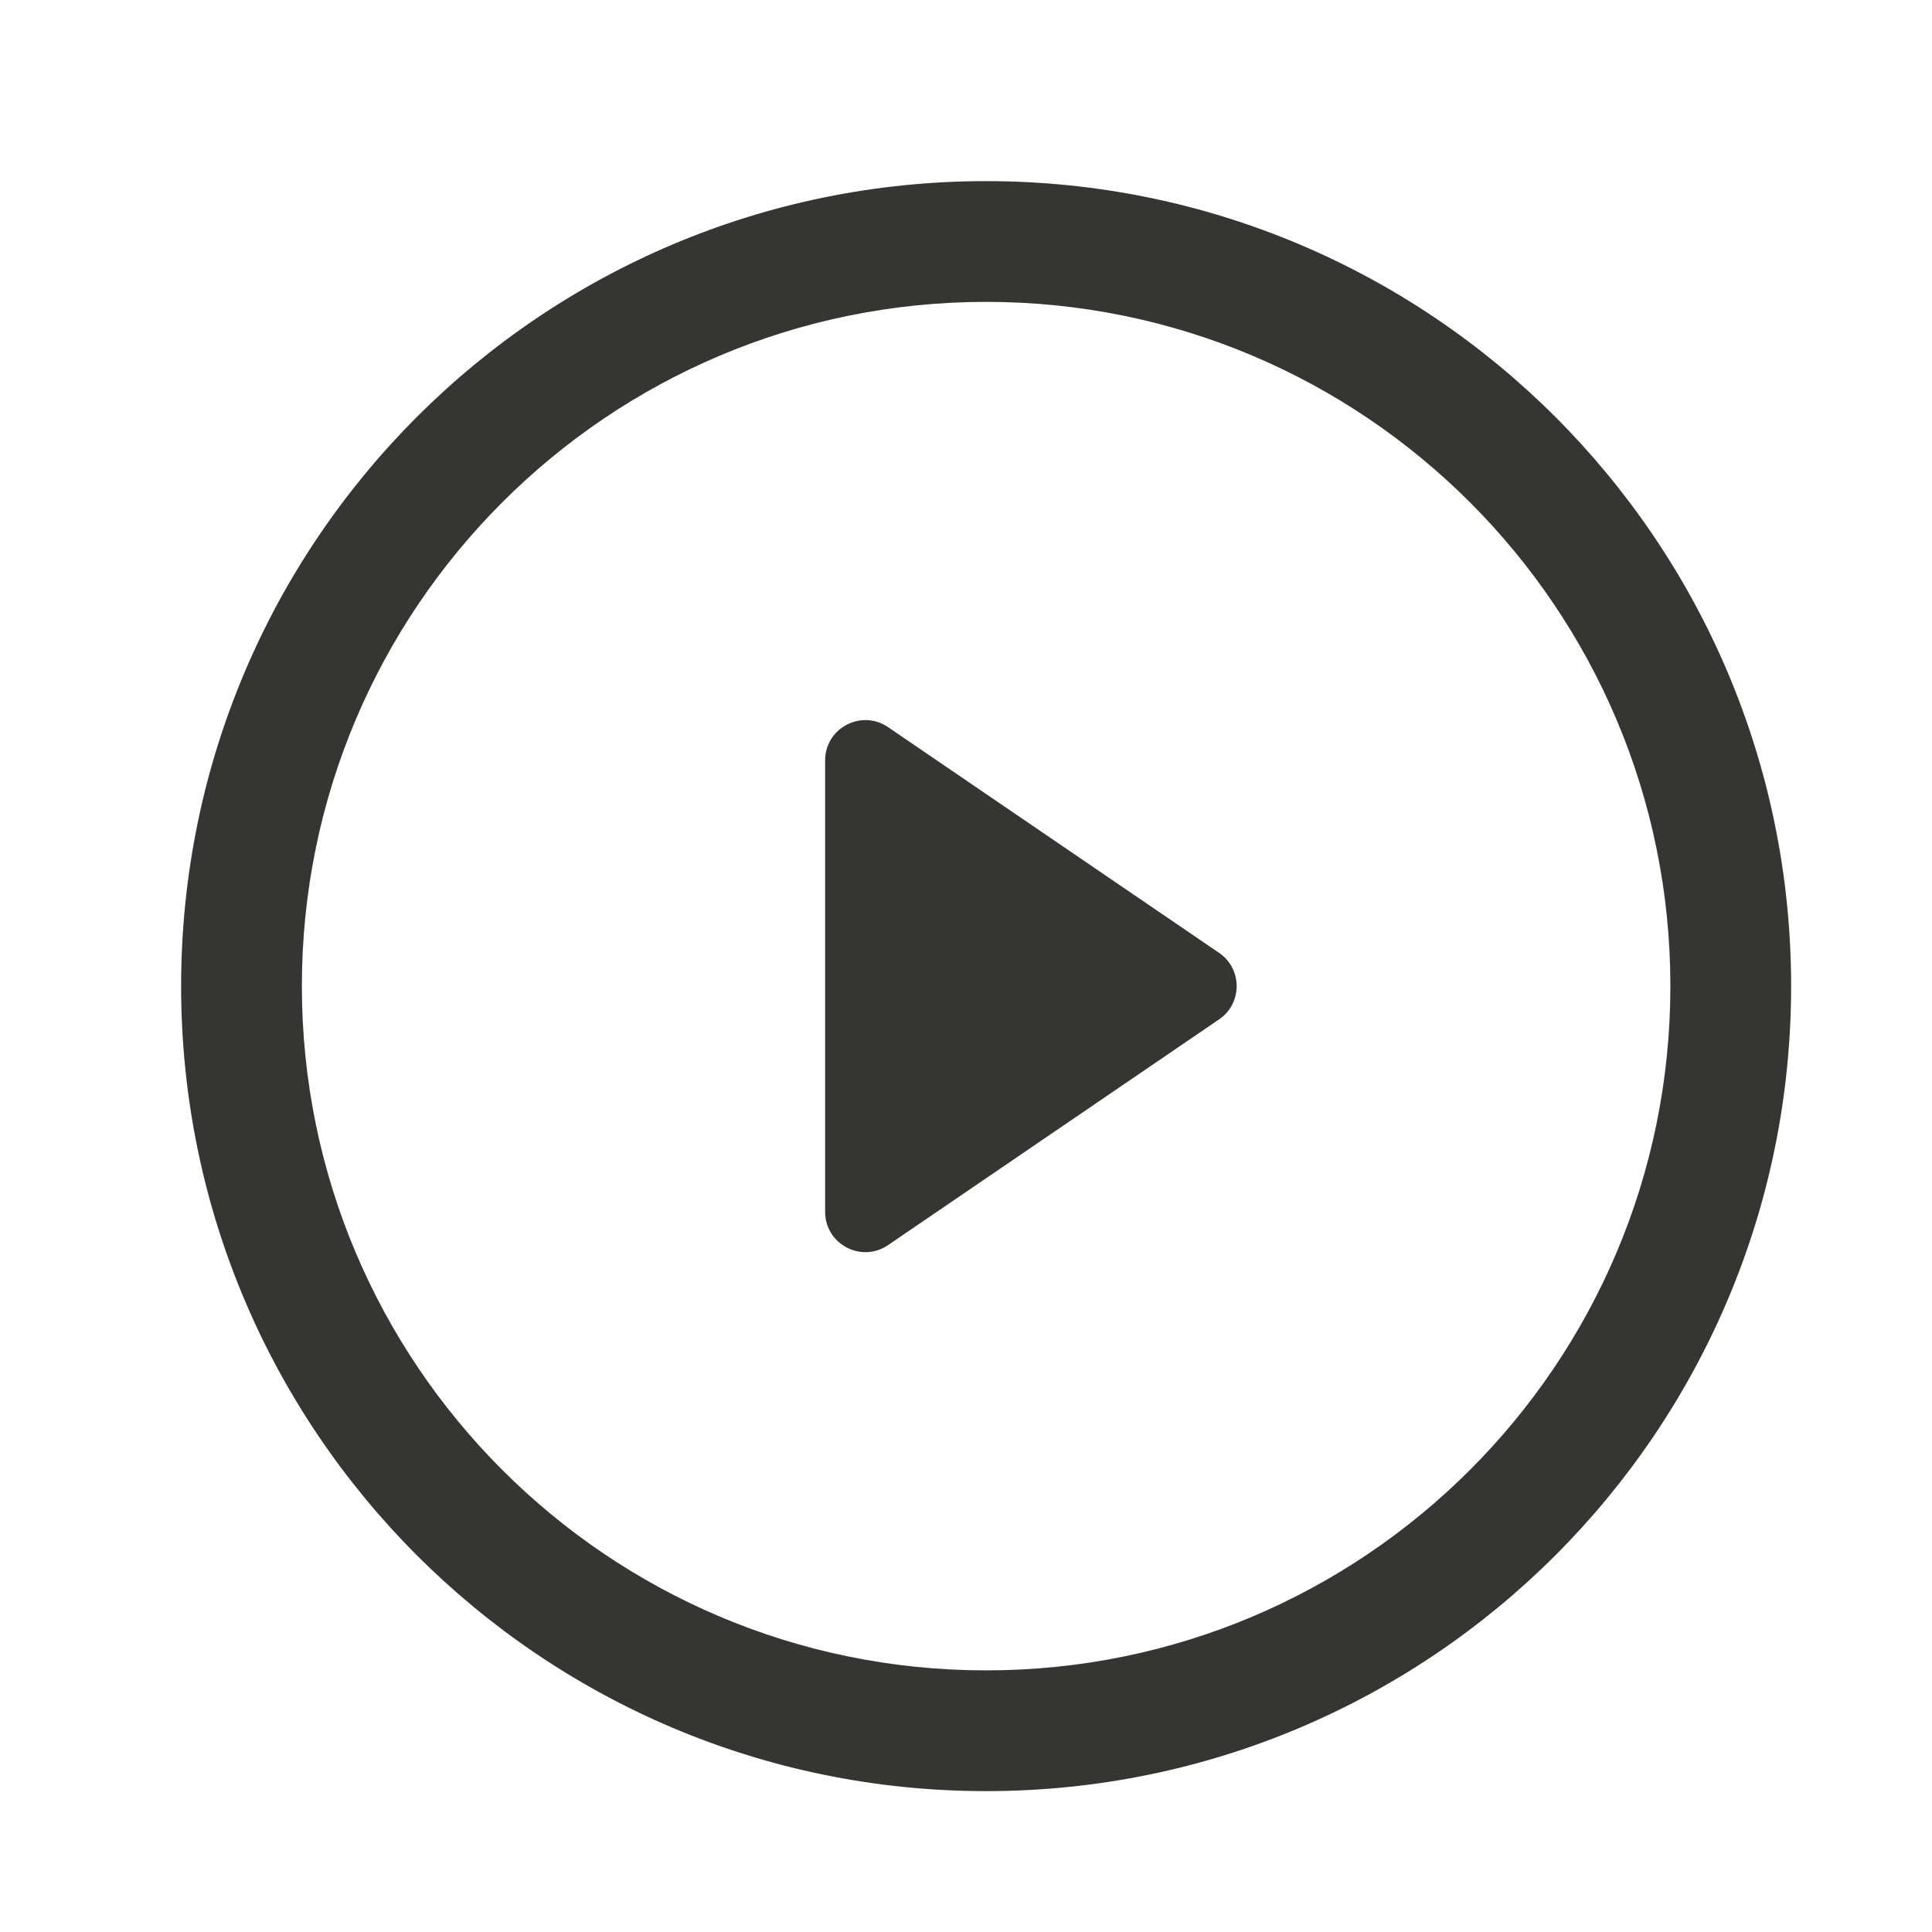
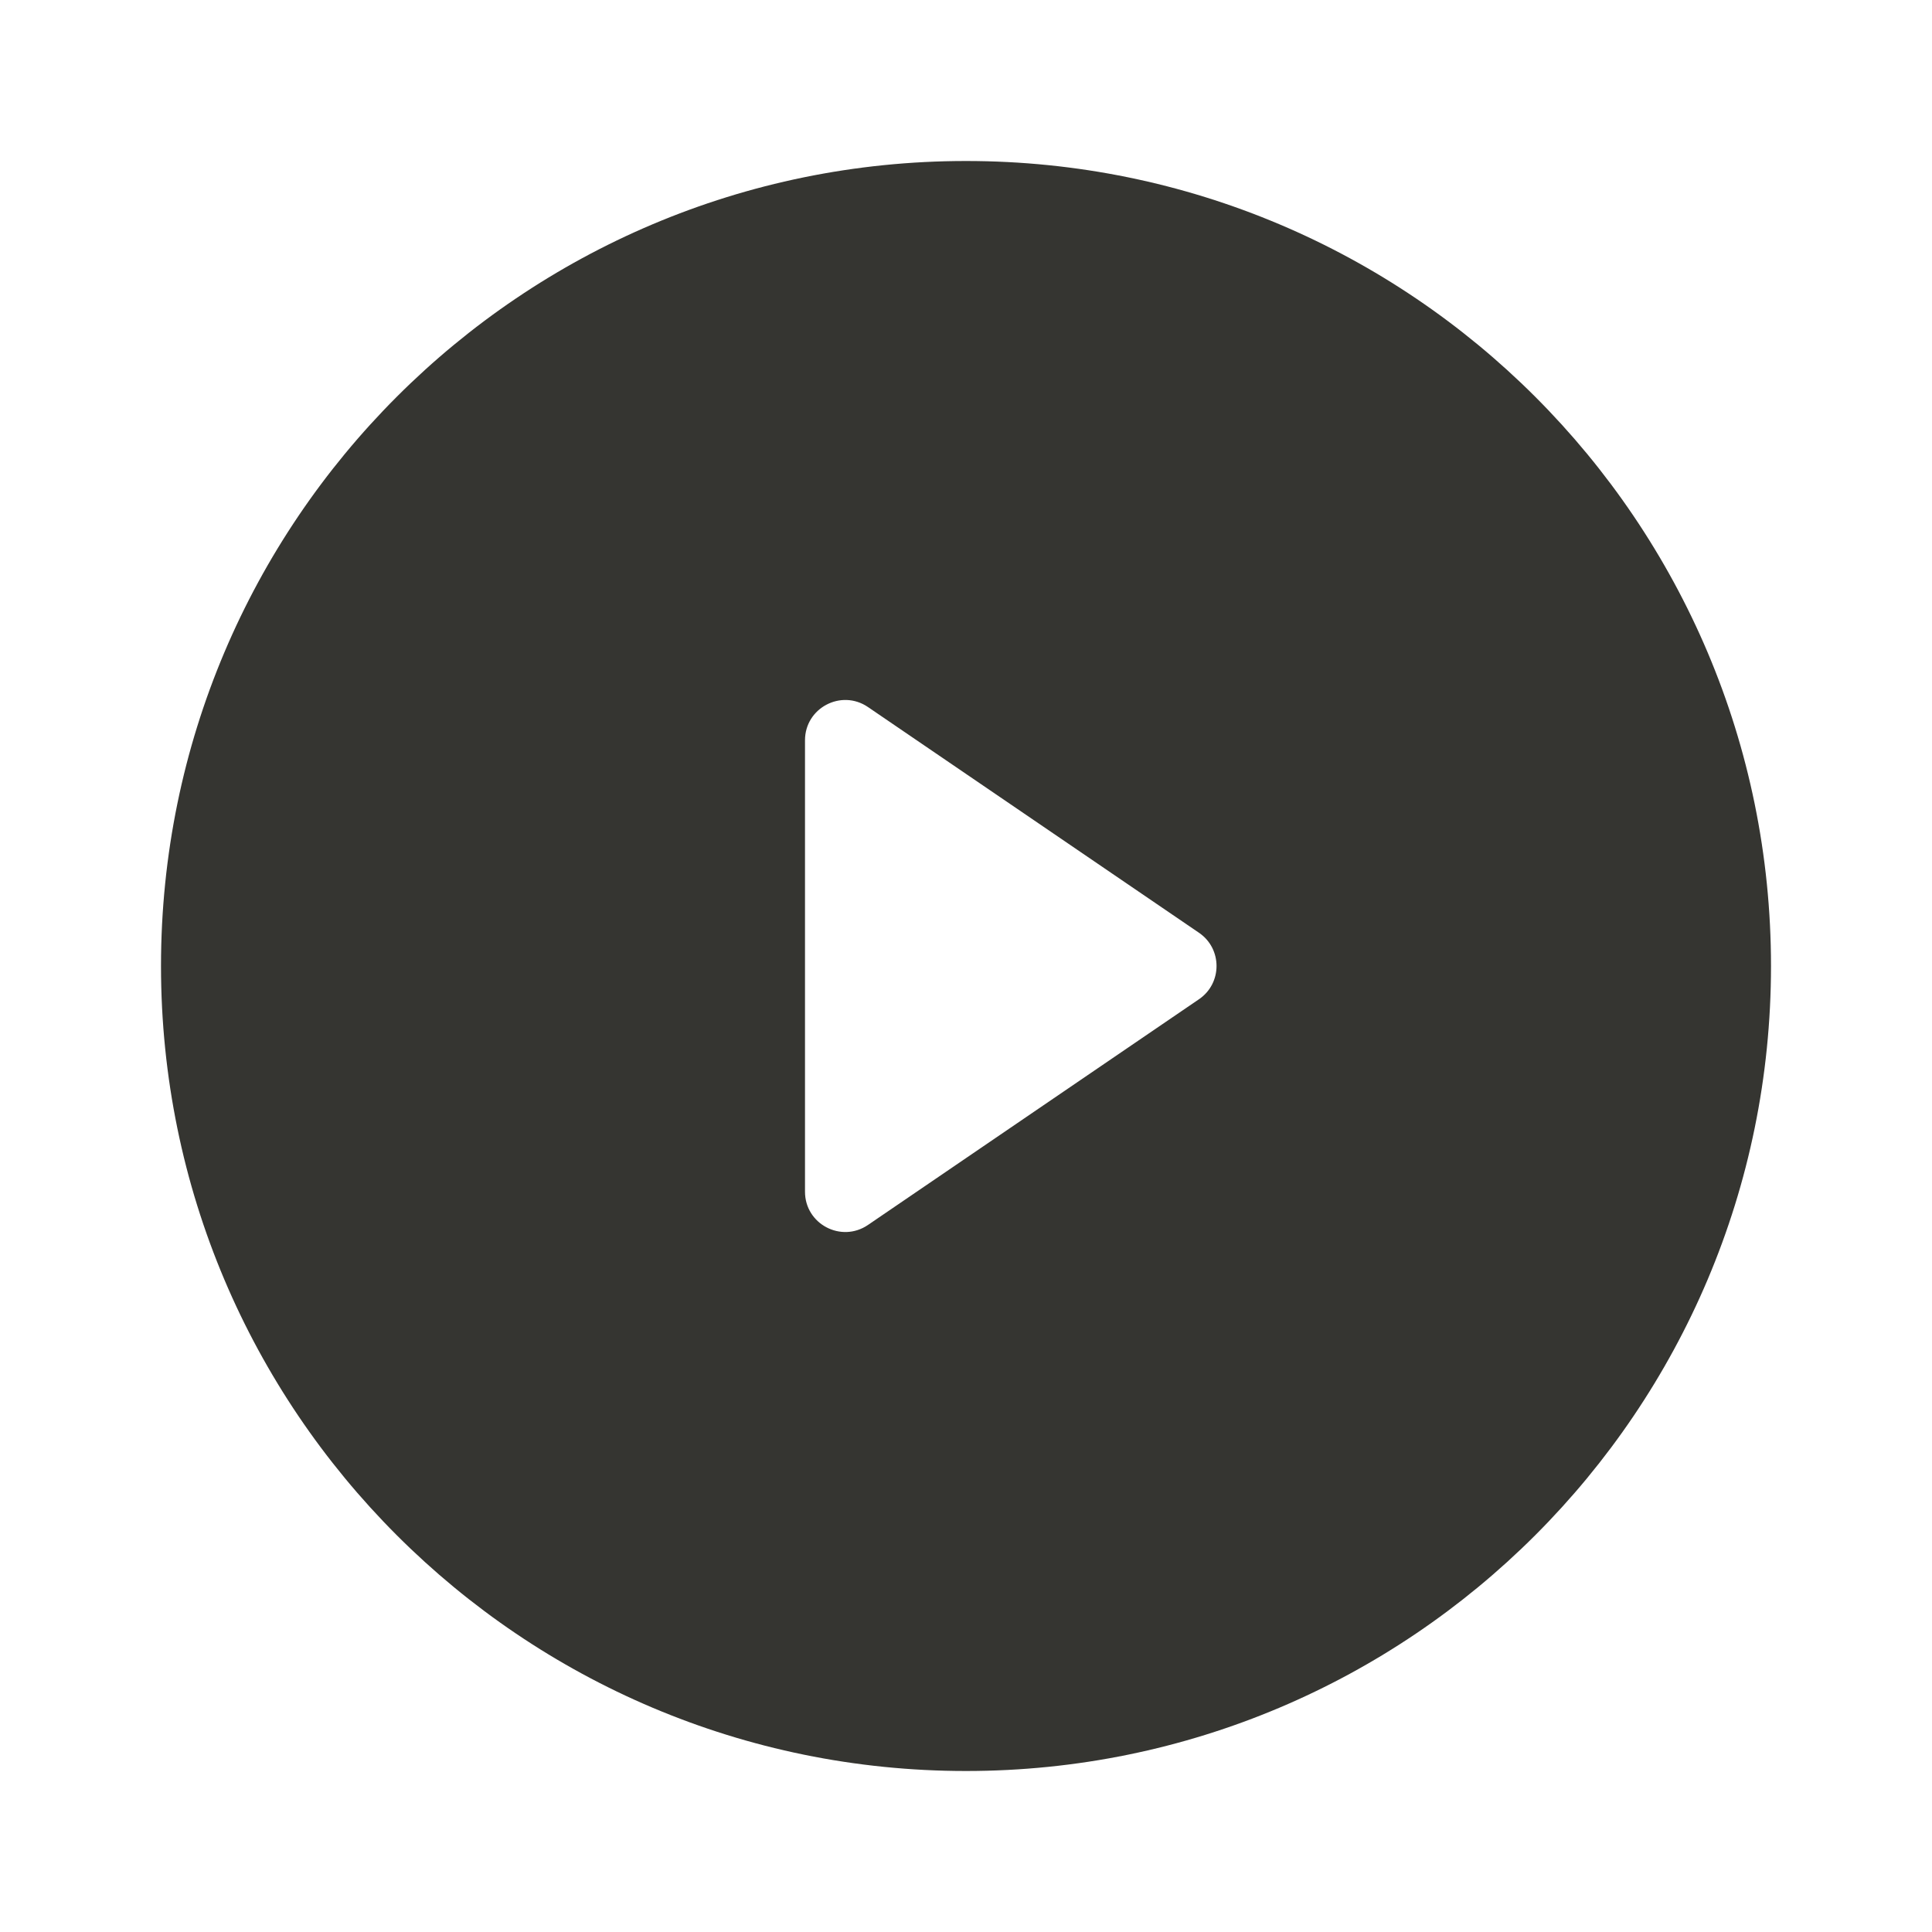
<svg xmlns="http://www.w3.org/2000/svg" width="24" height="24" viewBox="0 0 24 24" fill="none">
-   <path fill-rule="evenodd" clip-rule="evenodd" d="M12.25 3.75C7.556 3.75 3.75 7.556 3.75 12.25C3.75 16.944 7.556 20.75 12.25 20.75C16.944 20.75 20.75 16.944 20.75 12.25C20.75 7.556 16.944 3.75 12.25 3.75ZM2.25 12.25C2.25 6.727 6.727 2.25 12.25 2.25C17.773 2.25 22.25 6.727 22.25 12.25C22.25 17.773 17.773 22.25 12.25 22.25C6.727 22.25 2.25 17.773 2.25 12.25Z" fill="#353531" />
-   <path d="M10.25 15.054V9.446C10.25 9.044 10.7 8.807 11.032 9.033L15.144 11.837C15.435 12.035 15.435 12.465 15.144 12.663L11.032 15.467C10.7 15.693 10.25 15.456 10.25 15.054Z" fill="#353531" />
+   <path fill-rule="evenodd" clip-rule="evenodd" d="M12 22C17.523 22 22 17.523 22 12C22 6.477 17.523 2 12 2C6.477 2 2 6.477 2 12C2 17.523 6.477 22 12 22ZM10.782 8.783C10.45 8.557 10 8.794 10 9.196V14.804C10 15.206 10.45 15.443 10.782 15.217L14.894 12.413C15.185 12.215 15.185 11.785 14.894 11.587L10.782 8.783Z" fill="#353531" />
</svg>
